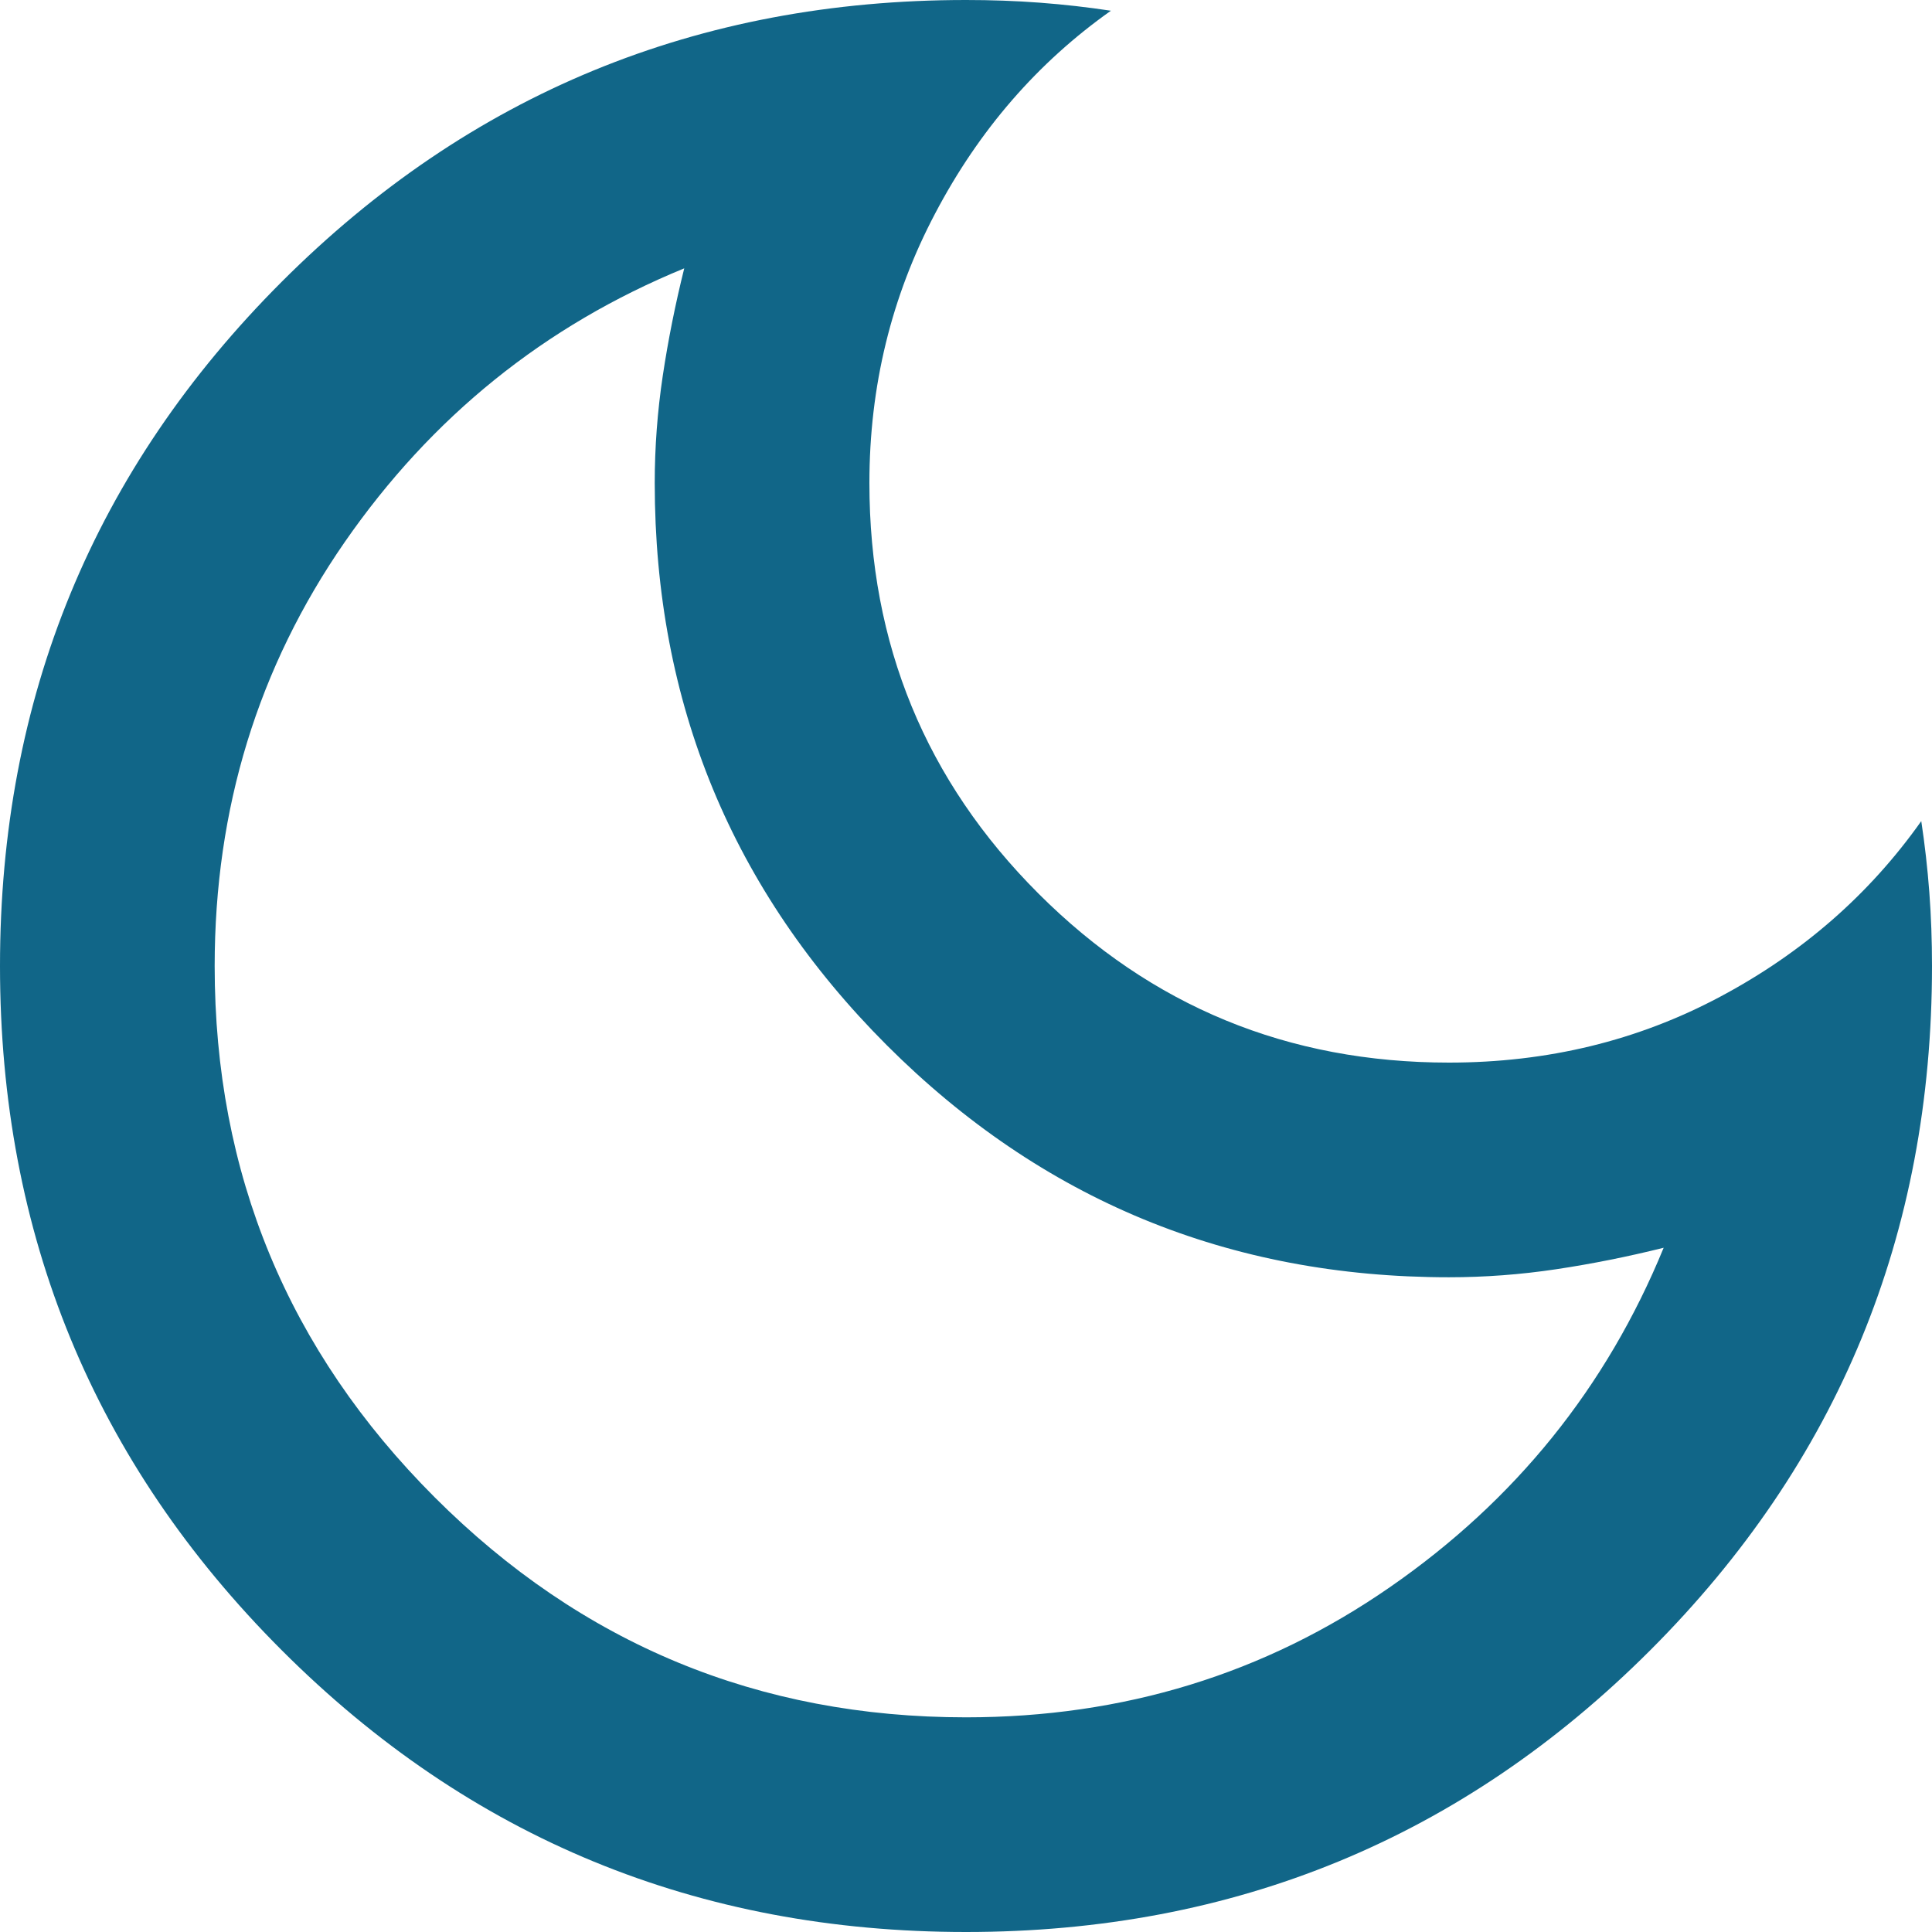
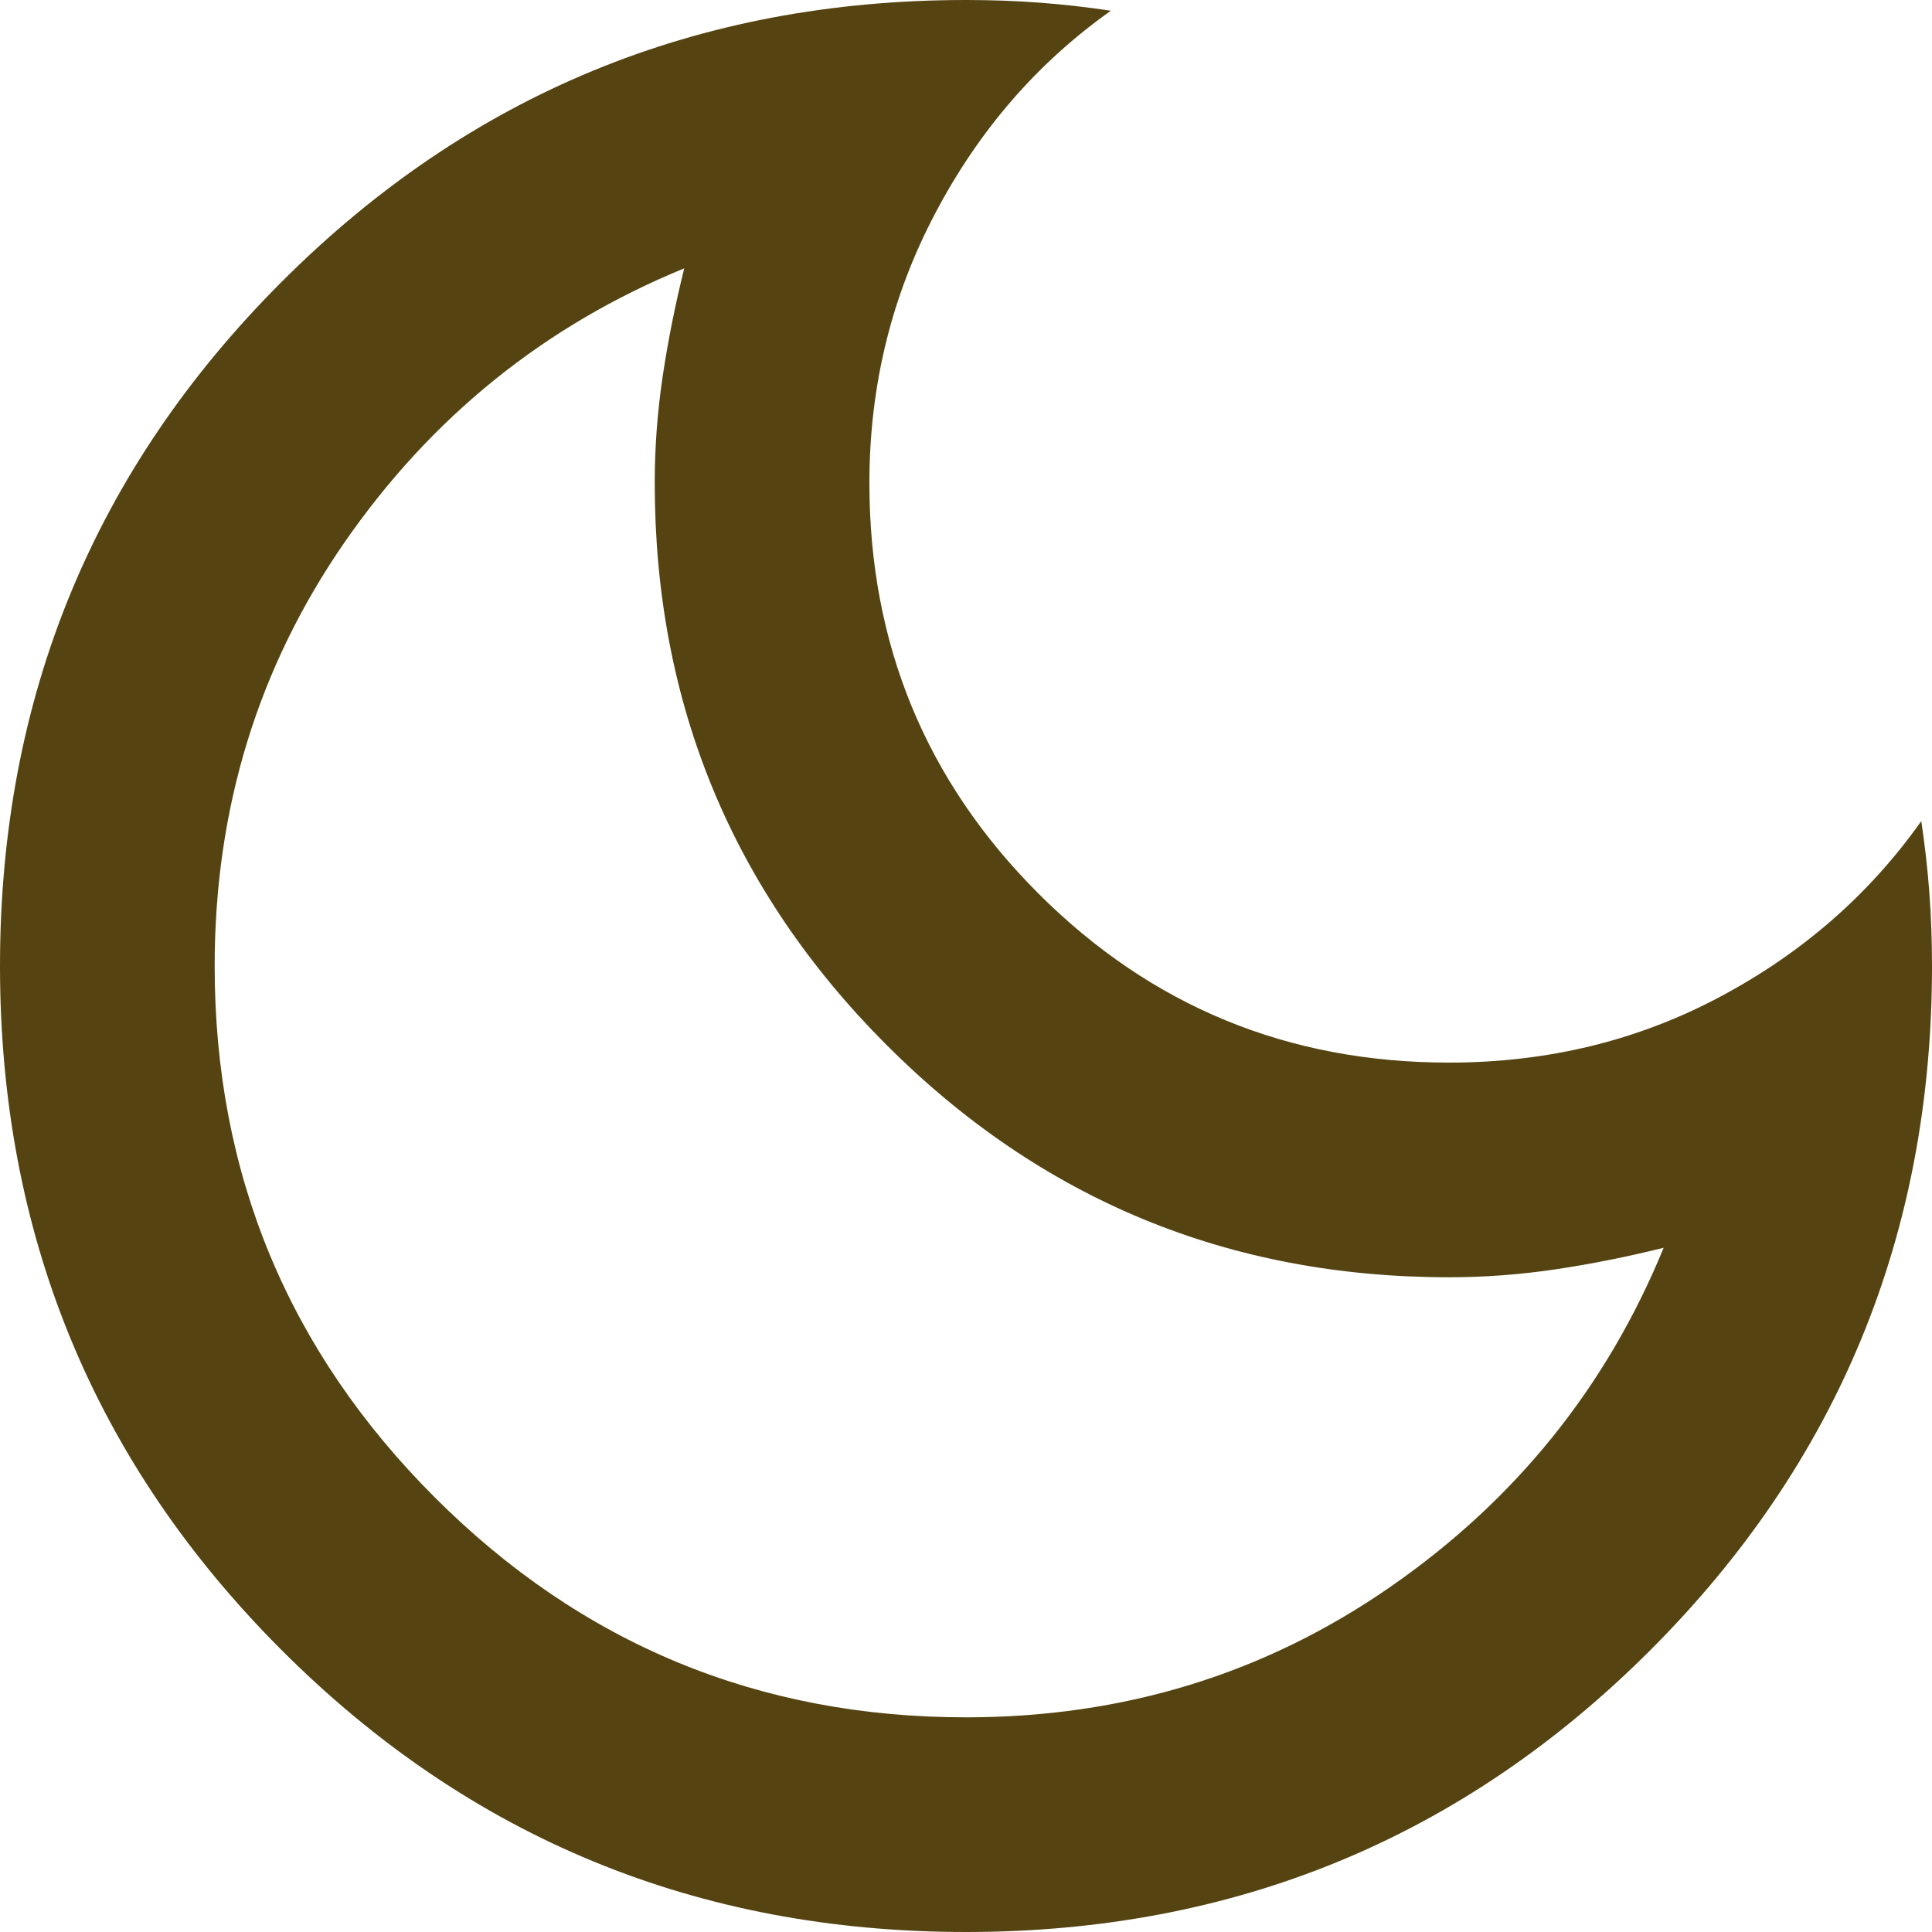
<svg xmlns="http://www.w3.org/2000/svg" width="18" height="18" viewBox="0 0 18 18" fill="none">
-   <path d="M9 18C6.5 18 4.375 17.125 2.625 15.375C0.875 13.625 0 11.5 0 9C0 6.5 0.875 4.375 2.625 2.625C4.375 0.875 6.5 0 9 0C9.233 0 9.463 0.008 9.688 0.025C9.912 0.042 10.133 0.067 10.35 0.1C9.667 0.583 9.121 1.212 8.713 1.988C8.304 2.763 8.1 3.6 8.1 4.5C8.1 6 8.625 7.275 9.675 8.325C10.725 9.375 12 9.9 13.5 9.9C14.417 9.9 15.258 9.696 16.025 9.287C16.792 8.879 17.417 8.333 17.9 7.65C17.933 7.867 17.958 8.088 17.975 8.312C17.992 8.537 18 8.767 18 9C18 11.5 17.125 13.625 15.375 15.375C13.625 17.125 11.5 18 9 18ZM9 16C10.467 16 11.783 15.596 12.95 14.787C14.117 13.979 14.967 12.925 15.5 11.625C15.167 11.708 14.833 11.775 14.5 11.825C14.167 11.875 13.833 11.9 13.5 11.9C11.45 11.9 9.704 11.179 8.262 9.738C6.821 8.296 6.1 6.55 6.1 4.5C6.1 4.167 6.125 3.833 6.175 3.5C6.225 3.167 6.292 2.833 6.375 2.5C5.075 3.033 4.021 3.883 3.212 5.05C2.404 6.217 2 7.533 2 9C2 10.933 2.683 12.583 4.05 13.95C5.417 15.317 7.067 16 9 16Z" fill="#116688" />
+   <path d="M9 18C6.5 18 4.375 17.125 2.625 15.375C0.875 13.625 0 11.5 0 9C0 6.5 0.875 4.375 2.625 2.625C4.375 0.875 6.5 0 9 0C9.233 0 9.463 0.008 9.688 0.025C9.912 0.042 10.133 0.067 10.35 0.1C9.667 0.583 9.121 1.212 8.713 1.988C8.304 2.763 8.1 3.6 8.1 4.5C8.1 6 8.625 7.275 9.675 8.325C10.725 9.375 12 9.9 13.5 9.9C14.417 9.9 15.258 9.696 16.025 9.287C16.792 8.879 17.417 8.333 17.9 7.65C17.933 7.867 17.958 8.088 17.975 8.312C17.992 8.537 18 8.767 18 9C18 11.5 17.125 13.625 15.375 15.375C13.625 17.125 11.5 18 9 18ZM9 16C10.467 16 11.783 15.596 12.95 14.787C14.117 13.979 14.967 12.925 15.5 11.625C15.167 11.708 14.833 11.775 14.5 11.825C14.167 11.875 13.833 11.9 13.5 11.9C11.45 11.9 9.704 11.179 8.262 9.738C6.821 8.296 6.1 6.55 6.1 4.5C6.1 4.167 6.125 3.833 6.175 3.5C6.225 3.167 6.292 2.833 6.375 2.5C5.075 3.033 4.021 3.883 3.212 5.05C2.404 6.217 2 7.533 2 9C2 10.933 2.683 12.583 4.05 13.95C5.417 15.317 7.067 16 9 16Z" fill="#554411" />
</svg>
